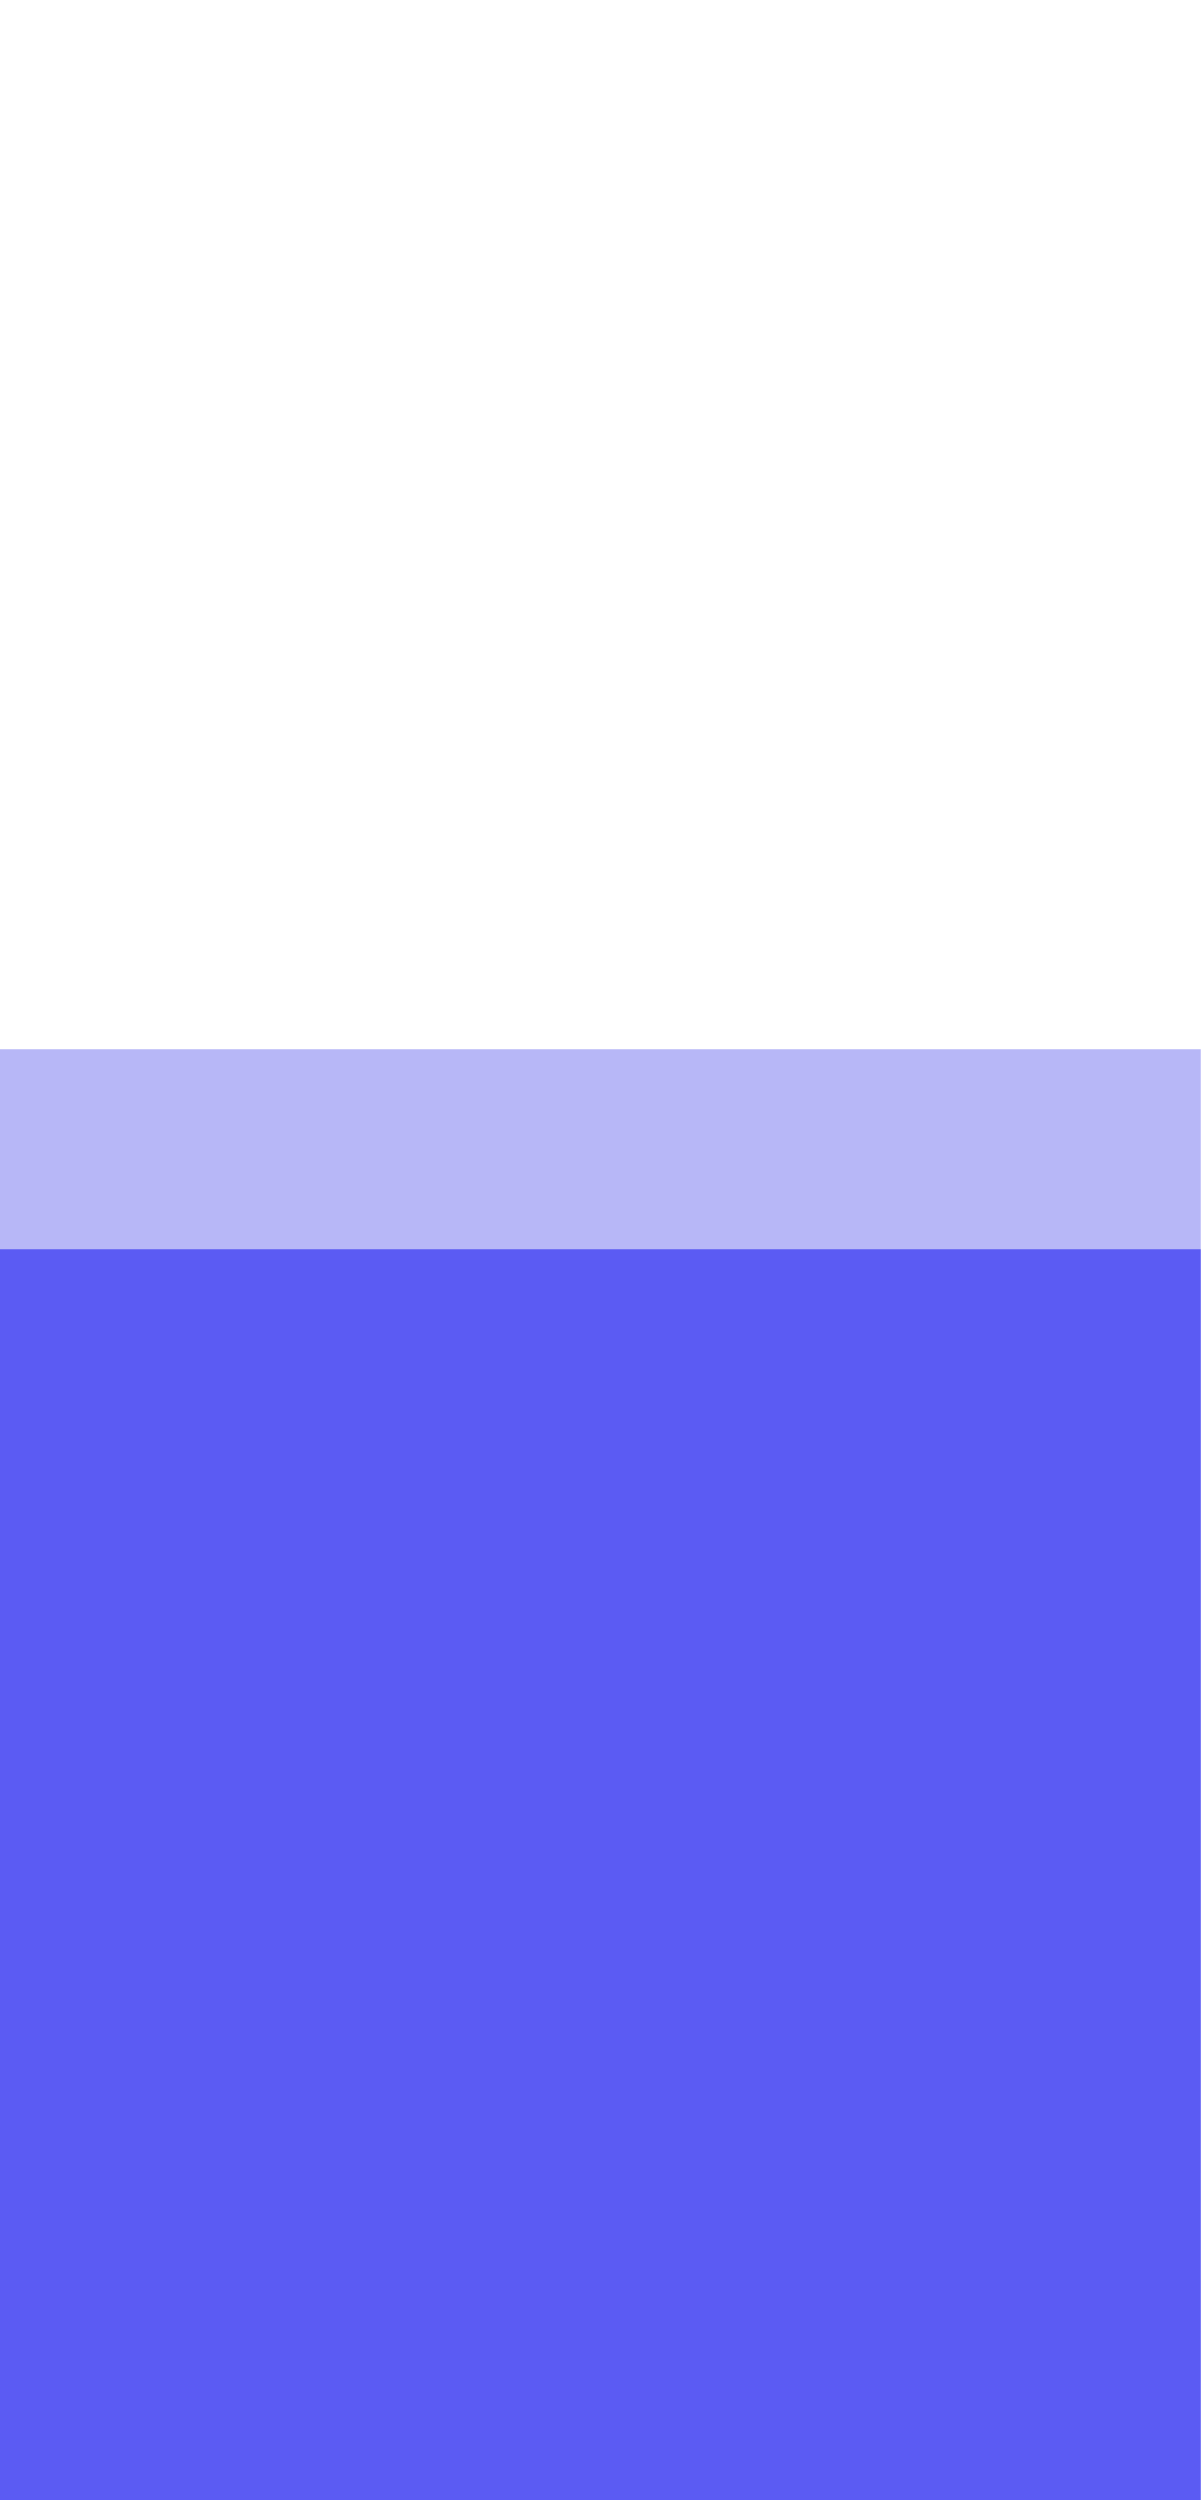
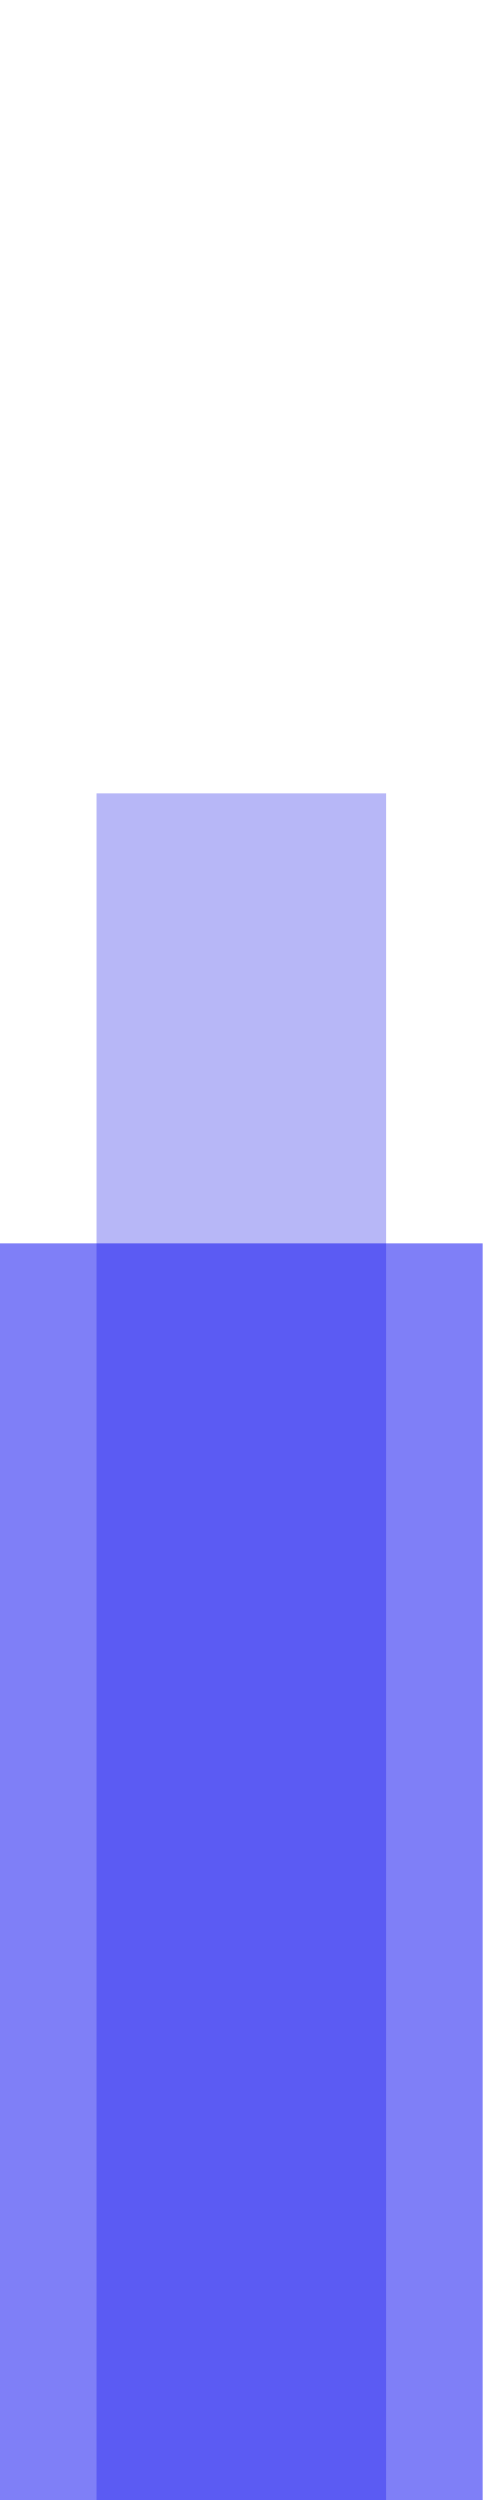
<svg xmlns="http://www.w3.org/2000/svg" width="100%" height="100%">
  <g>
-     <line fill="none" stroke-opacity="0.5" stroke-width="2" stroke="#7070f0" id="svg_5" y2="90%" x2="100%" y1="90%" x1="0%" />
-     <line fill="none" stroke-opacity="0.5" stroke-width="2" stroke="#0000f0" id="svg_5" y2="98%" x2="100%" y1="98%" x1="0%" />
+     <line fill="none" stroke-opacity="0.5" stroke-width="5" stroke="#7070f0" id="svg_5" y2="80%" x2="80%" y1="80%" x1="20%" />
+     <line fill="none" stroke-opacity="0.5" stroke-width="5" stroke="#0000f0" id="svg_5" y2="98%" x2="100%" y1="98%" x1="0%" />
  </g>
</svg>
